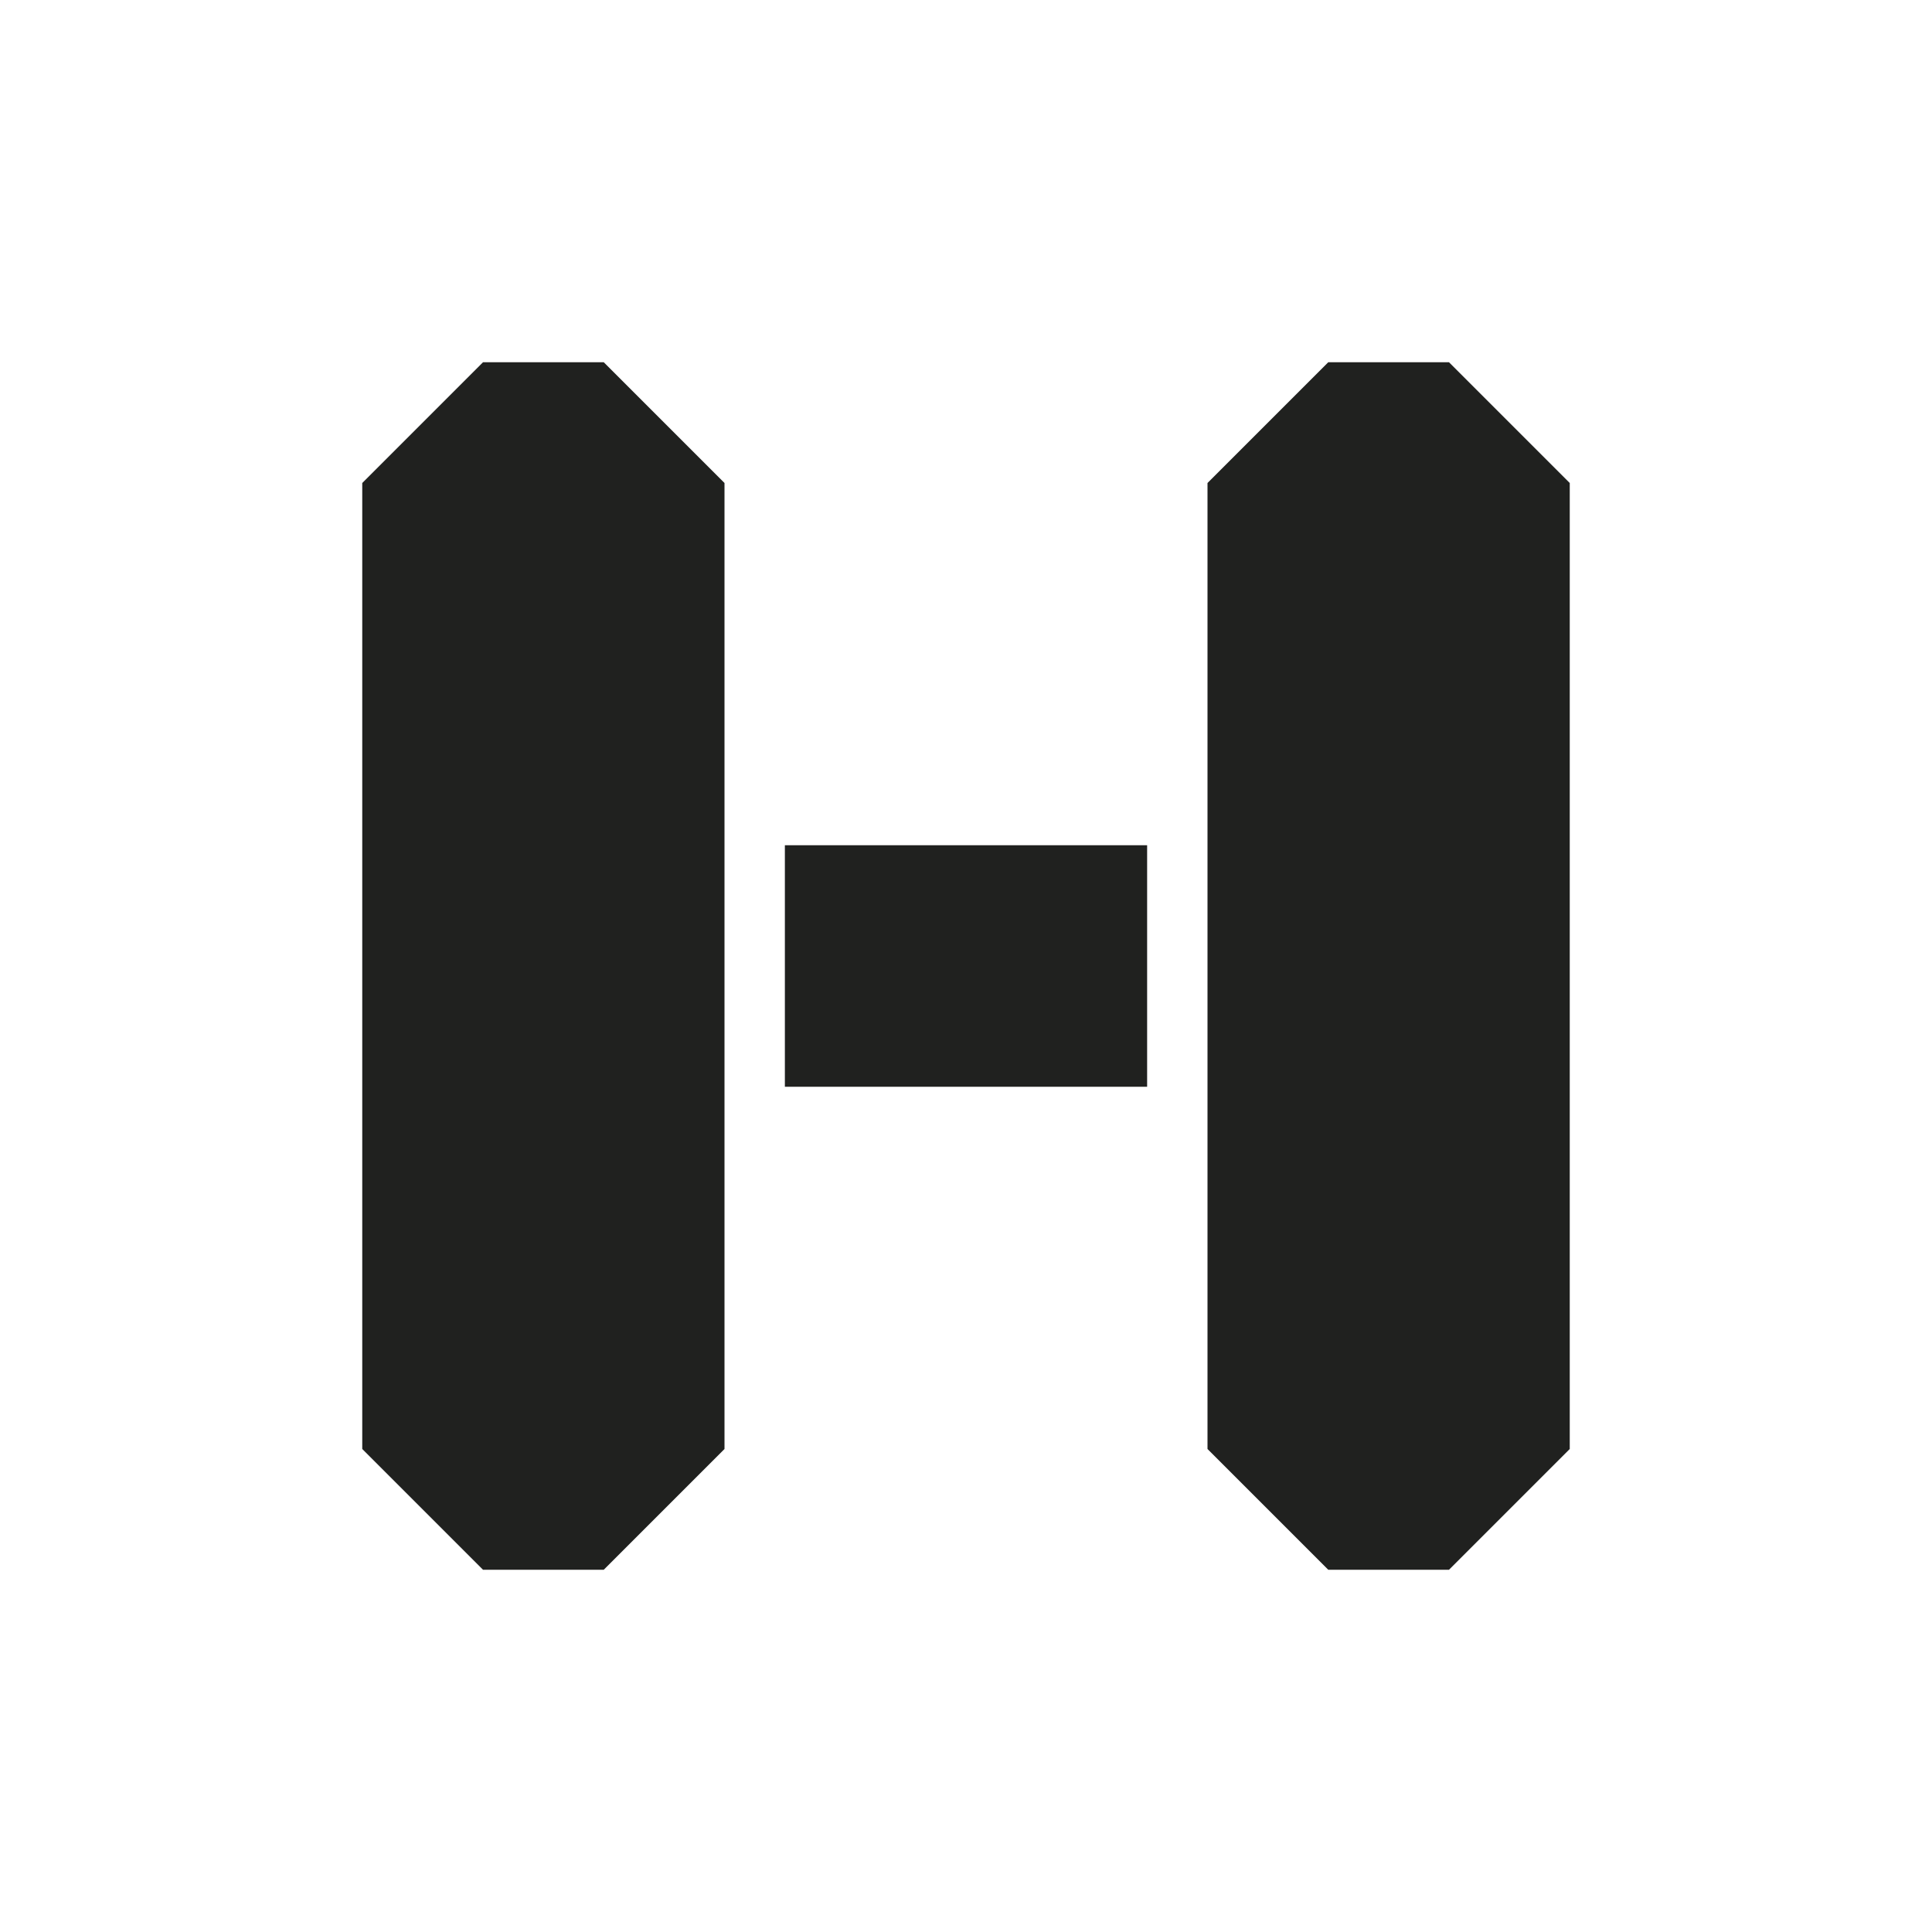
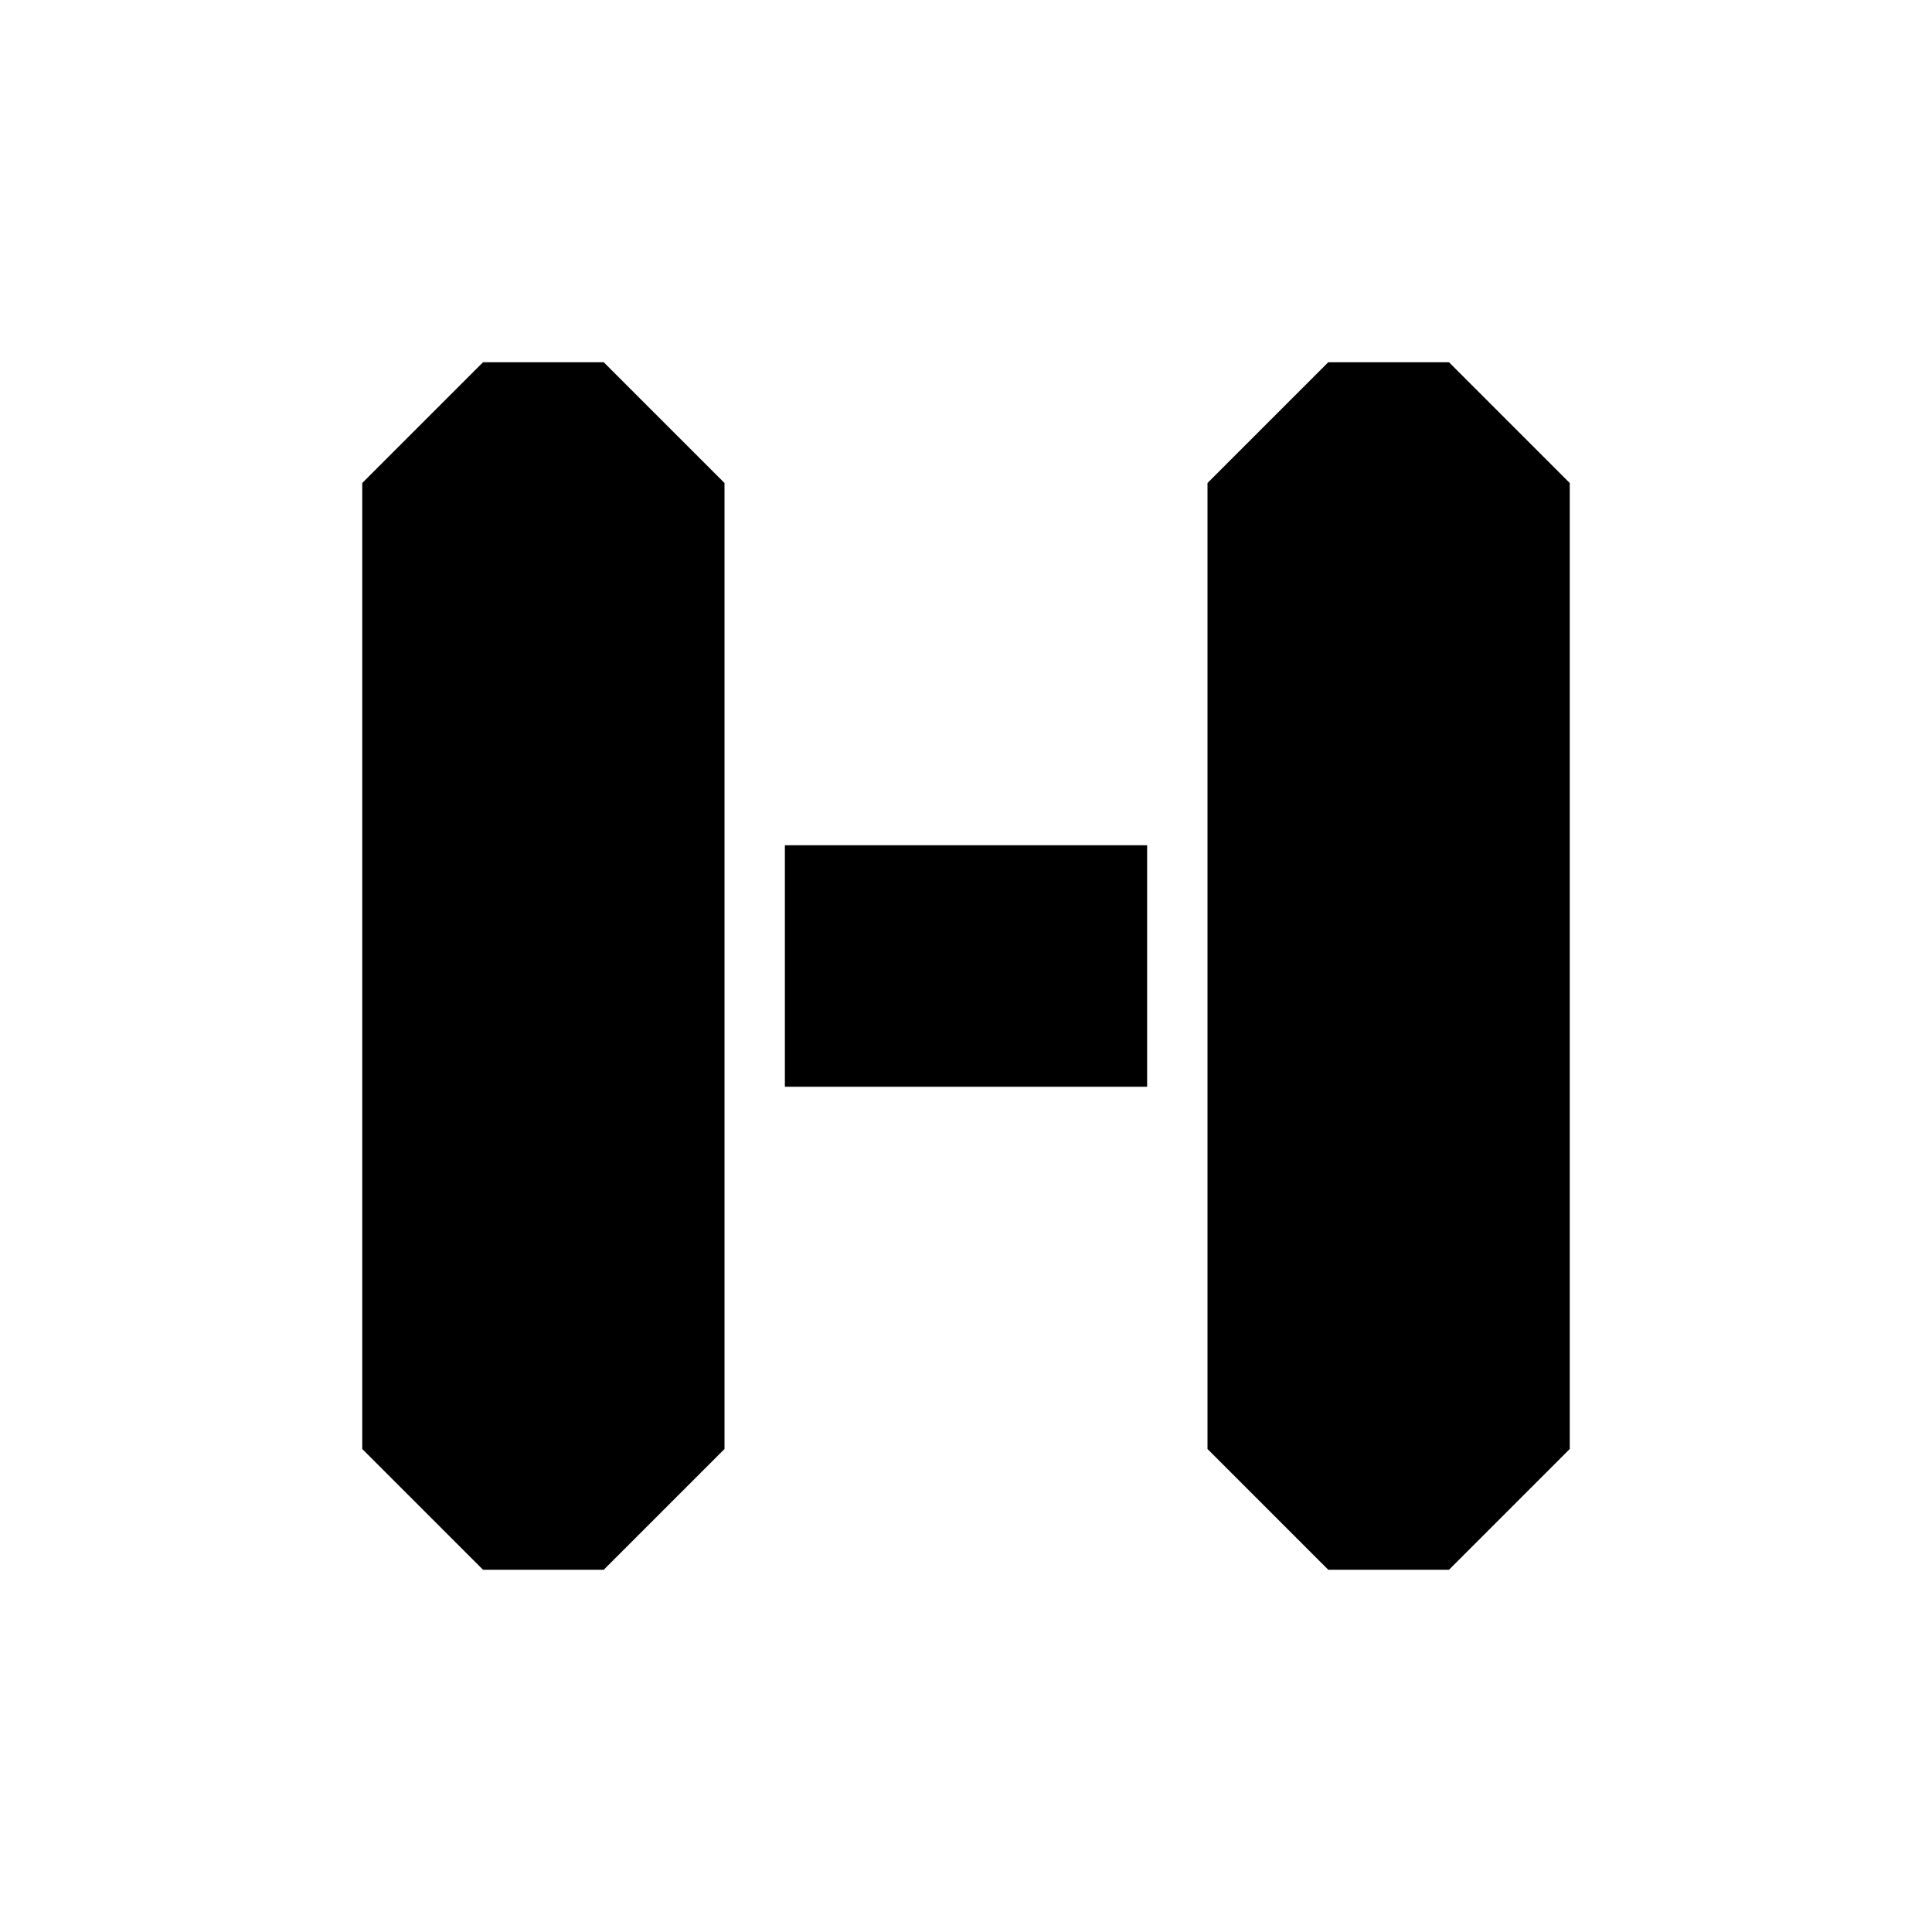
<svg xmlns="http://www.w3.org/2000/svg" width="1024" height="1024" viewBox="0 0 1024 1024">
-   <path fill="#20211f" d="M256 192h64l64 64v512l-64 64h-64l-64-64V256z M416 448h192v128H416z M704 192h64l64 64v512l-64 64h-64l-64-64V256z" />
+   <path fill="#000000" d="M256 192h64l64 64v512l-64 64h-64l-64-64V256z M416 448h192v128H416z M704 192h64l64 64v512l-64 64h-64l-64-64V256z" />
</svg>
